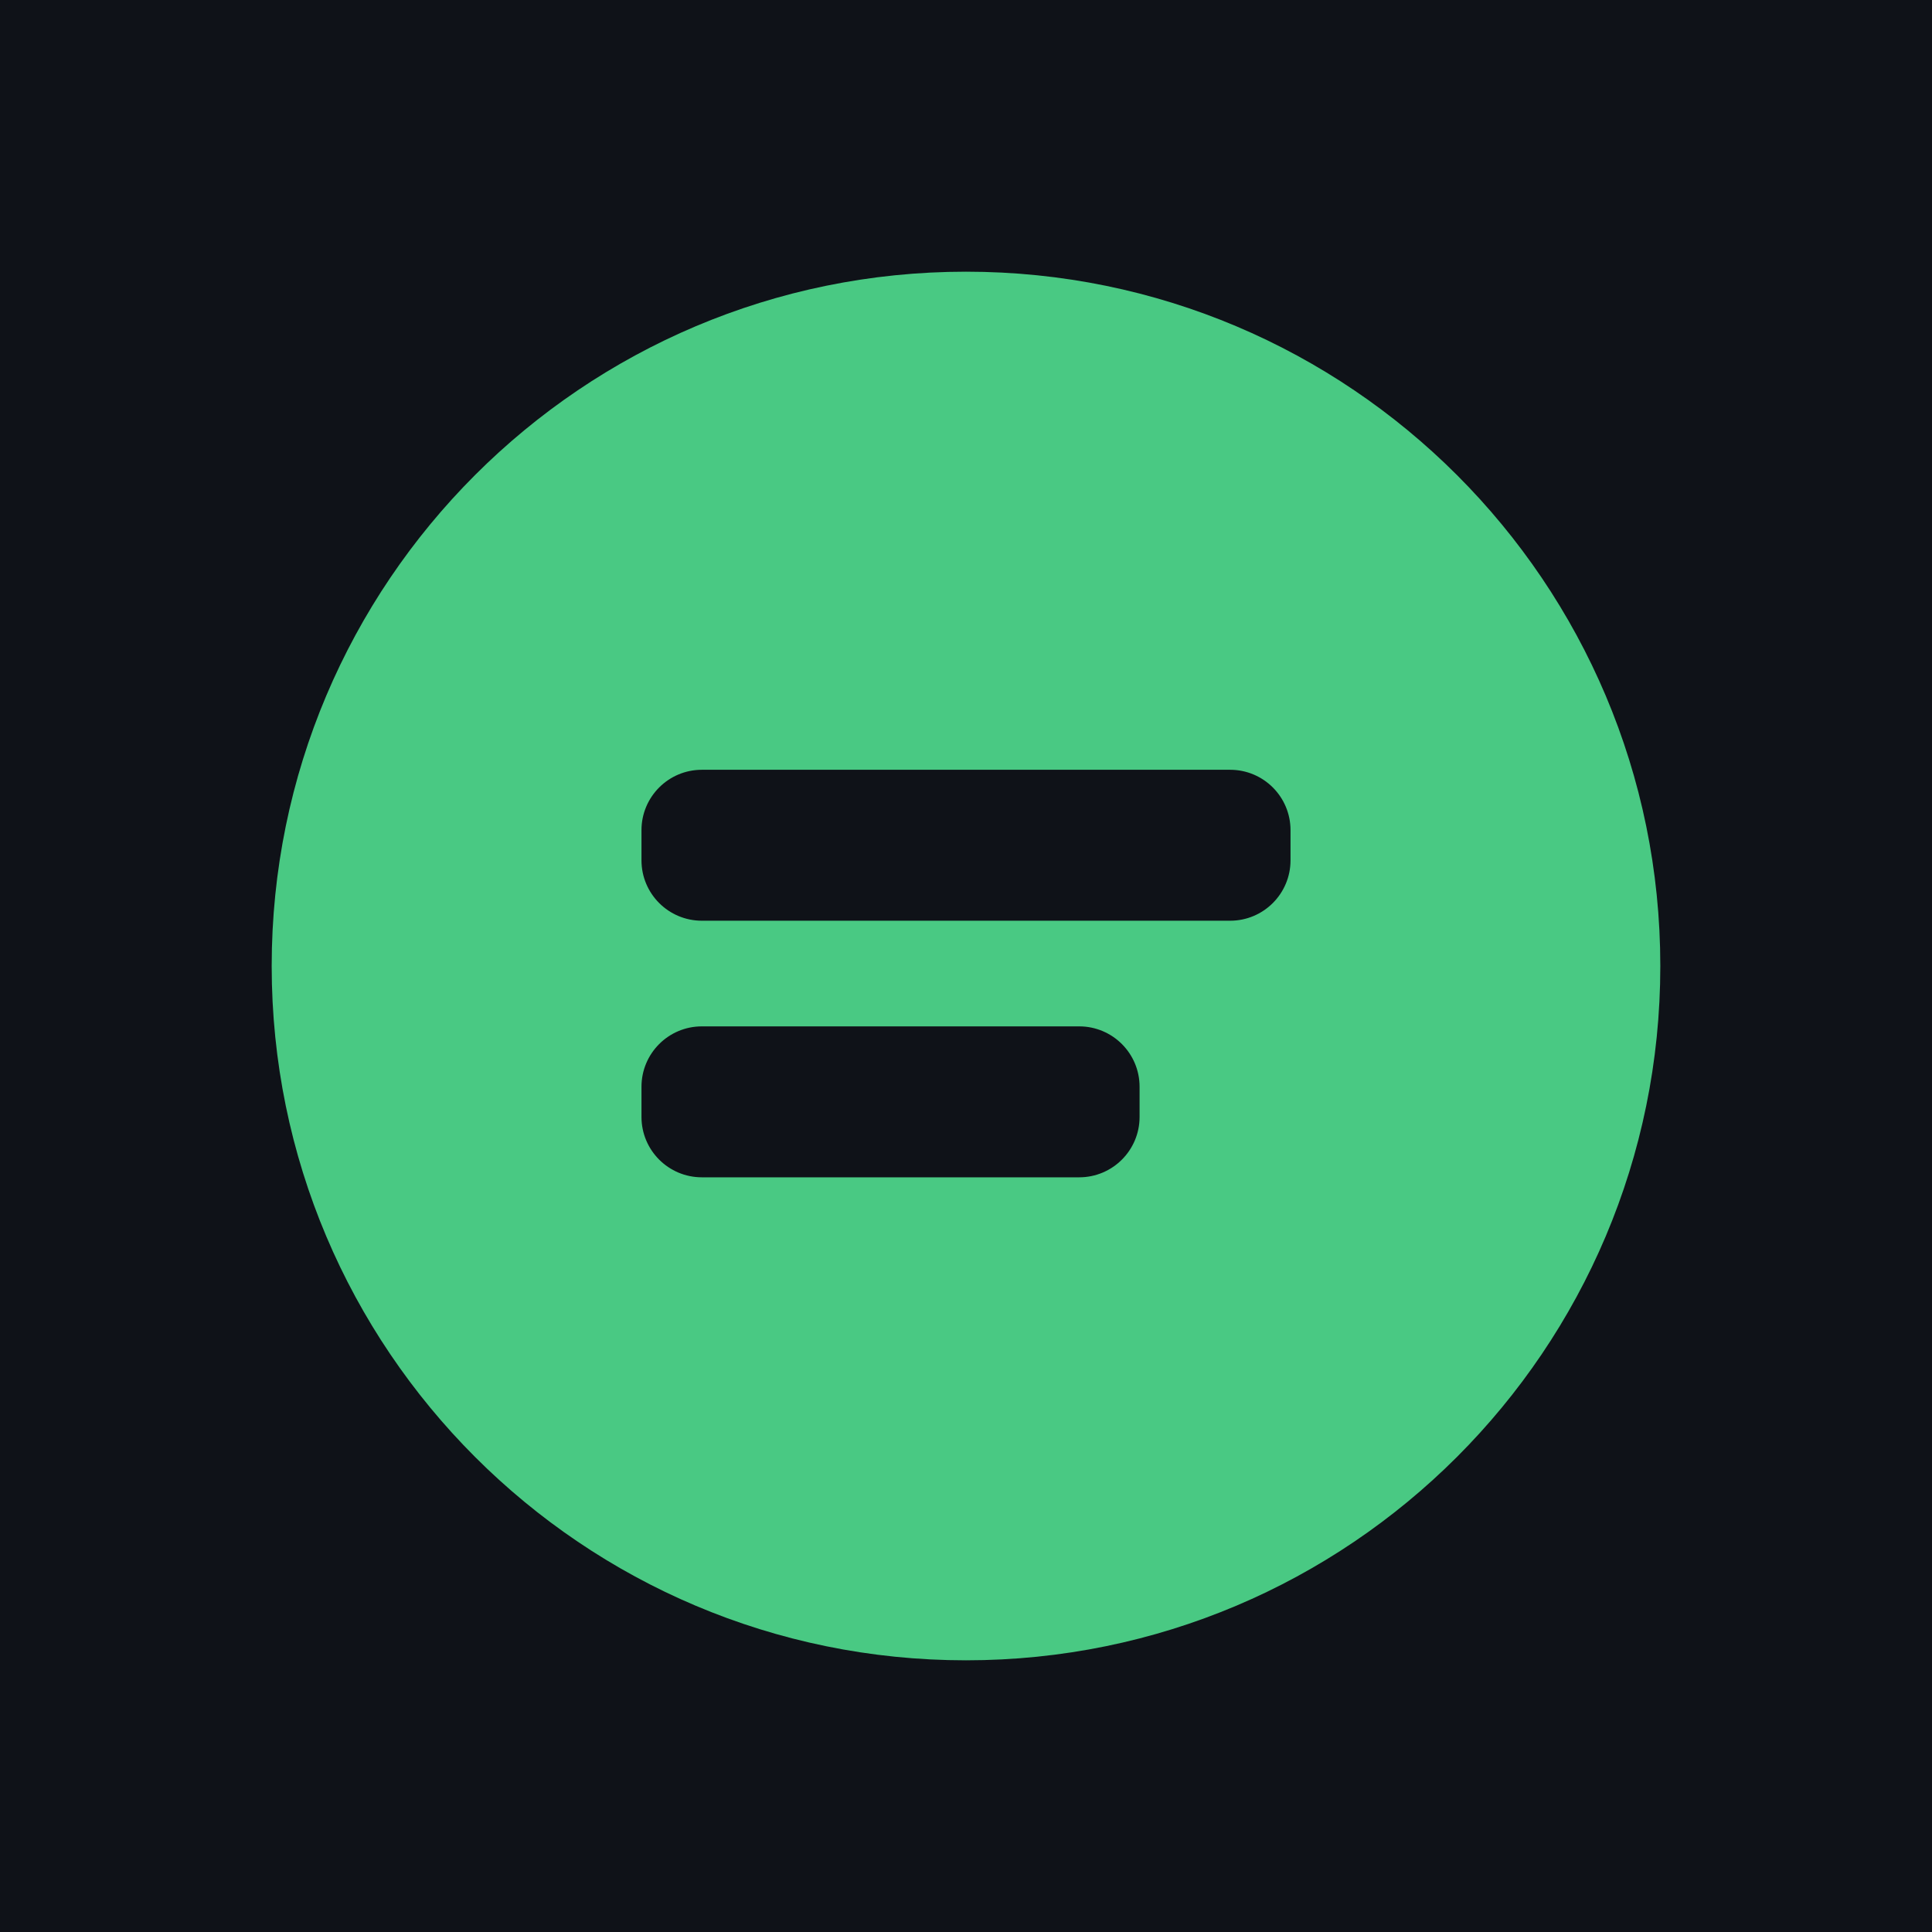
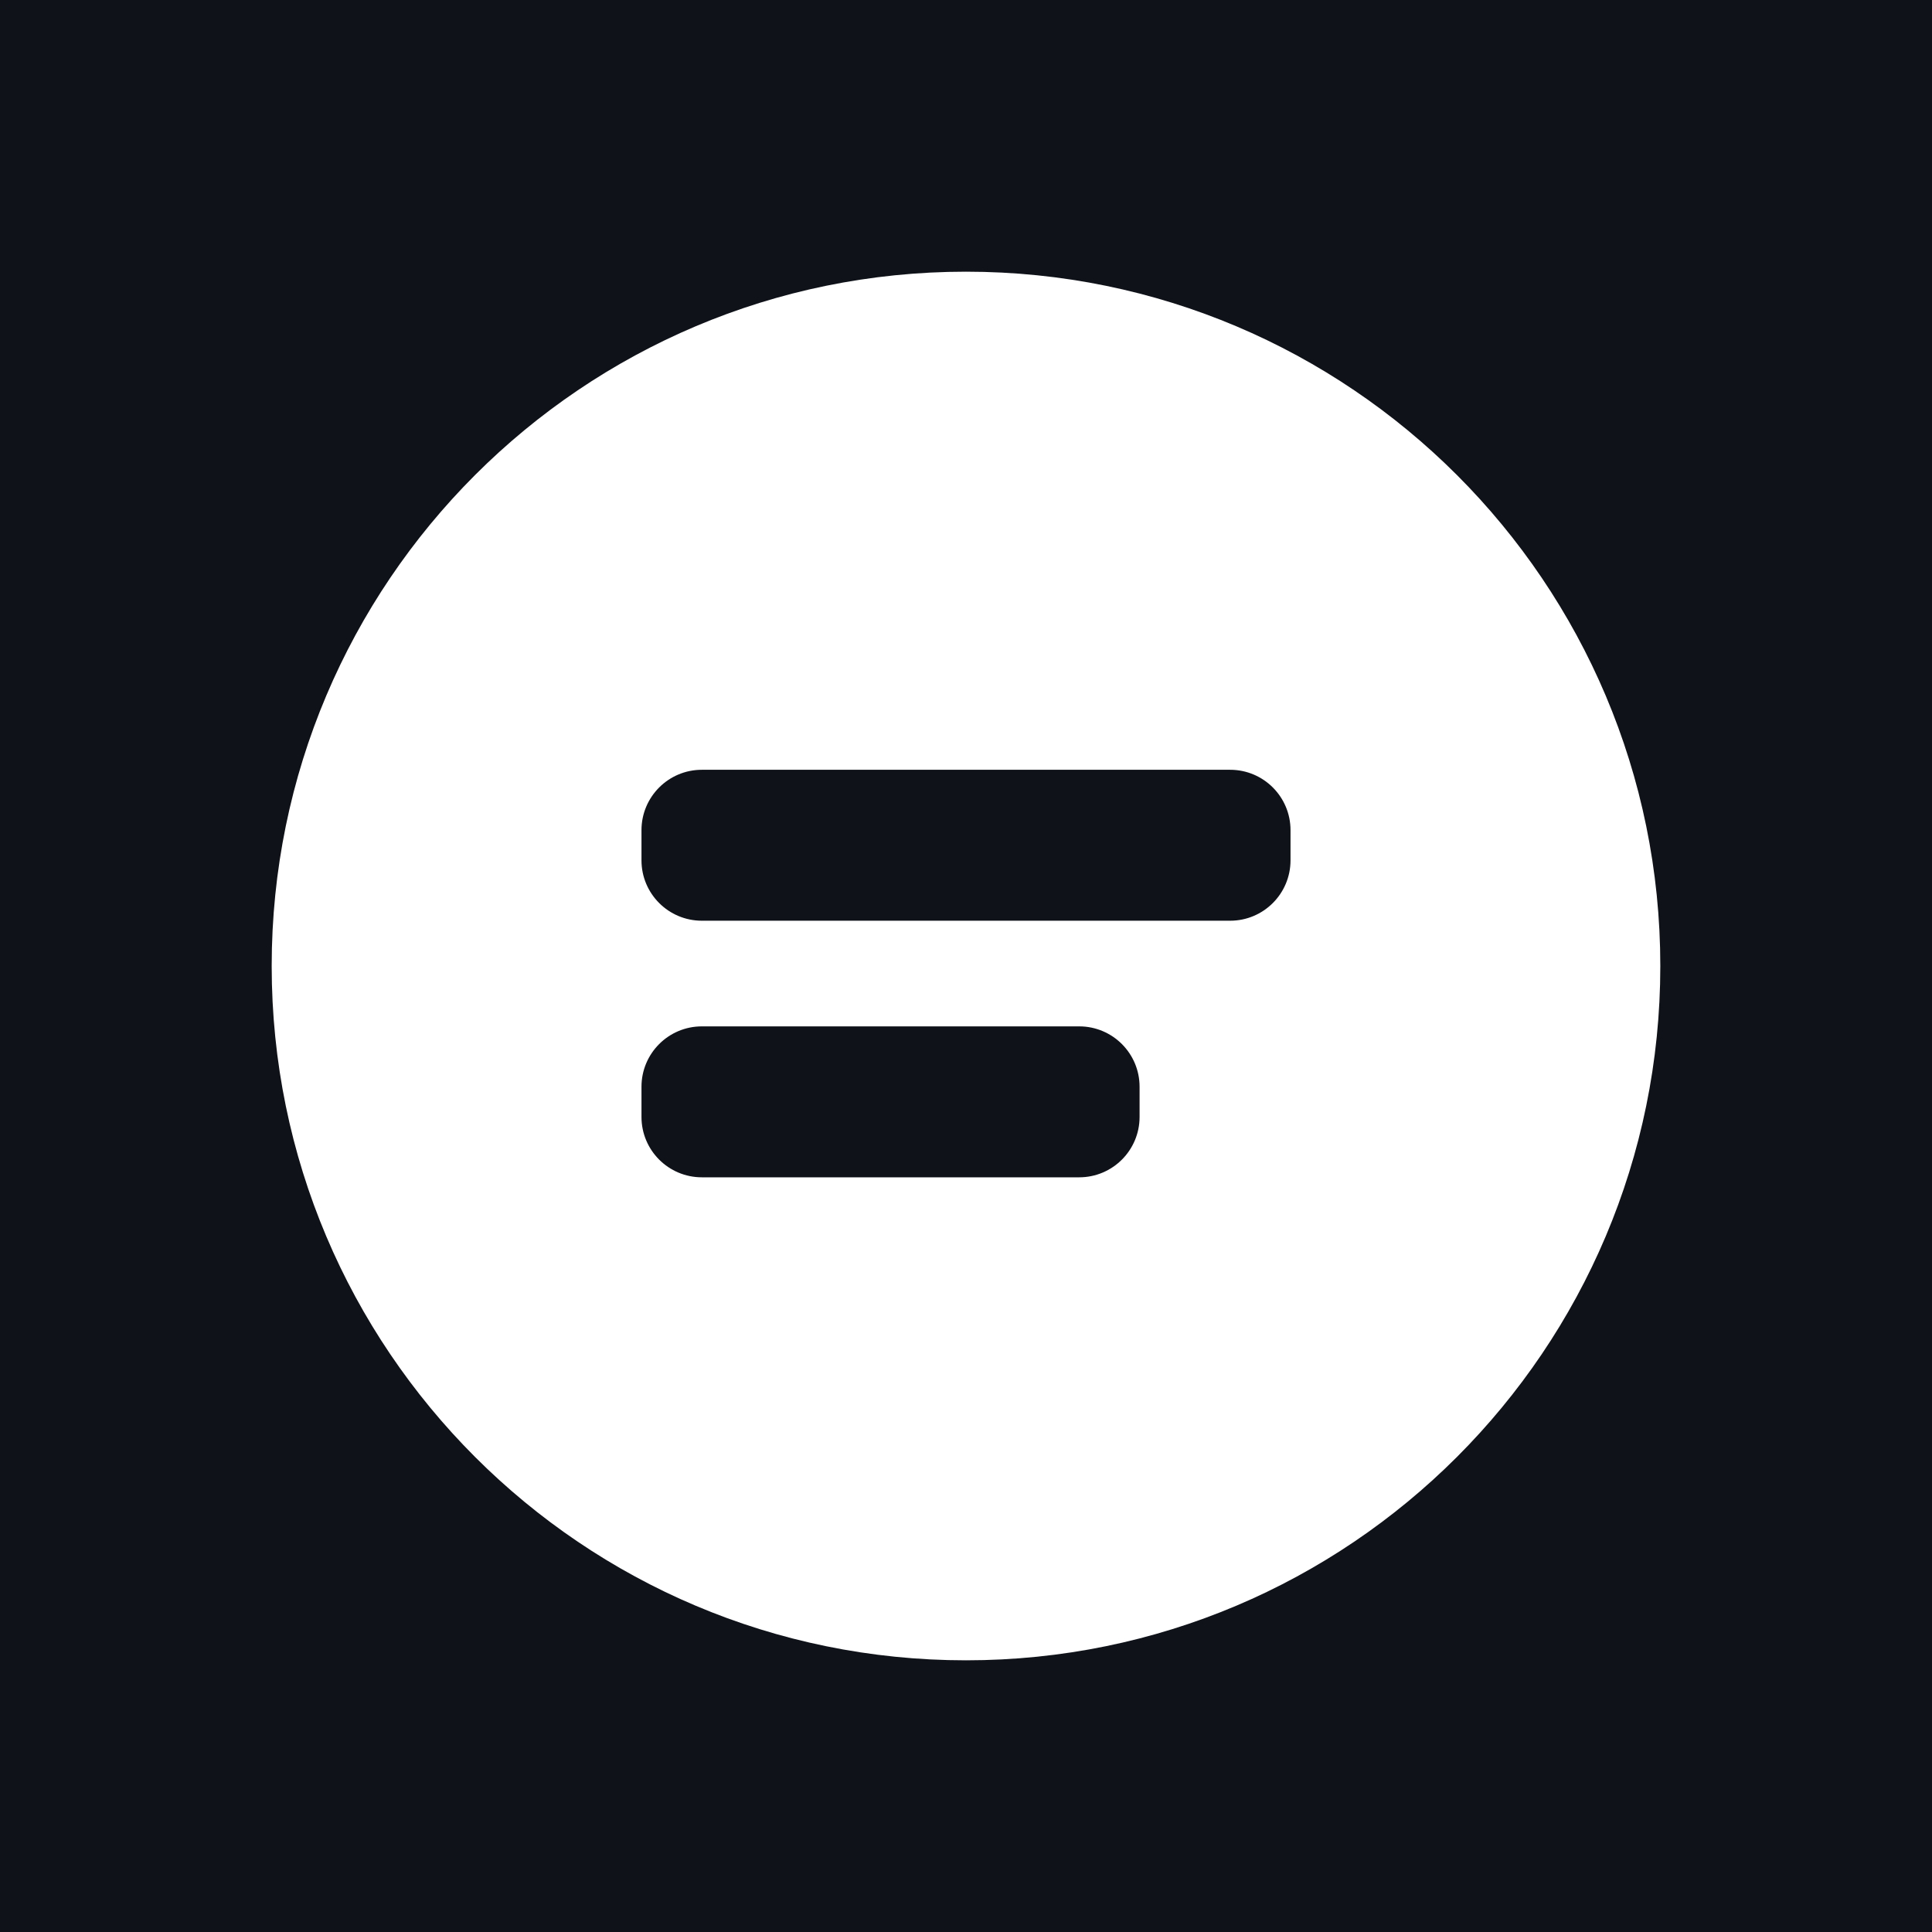
<svg xmlns="http://www.w3.org/2000/svg" width="512" height="512" viewBox="0 0 512 512">
  <rect width="512" height="512" fill="#0f1218" />
-   <circle cx="256" cy="256" r="184" fill="#49c983" />
+   <circle cx="256" cy="256" r="184" fill="#ffffff" />
  <rect x="170" y="204" width="172" height="40" rx="16" fill="#0f1218" />
  <rect x="170" y="272" width="132" height="40" rx="16" fill="#0f1218" />
</svg>
